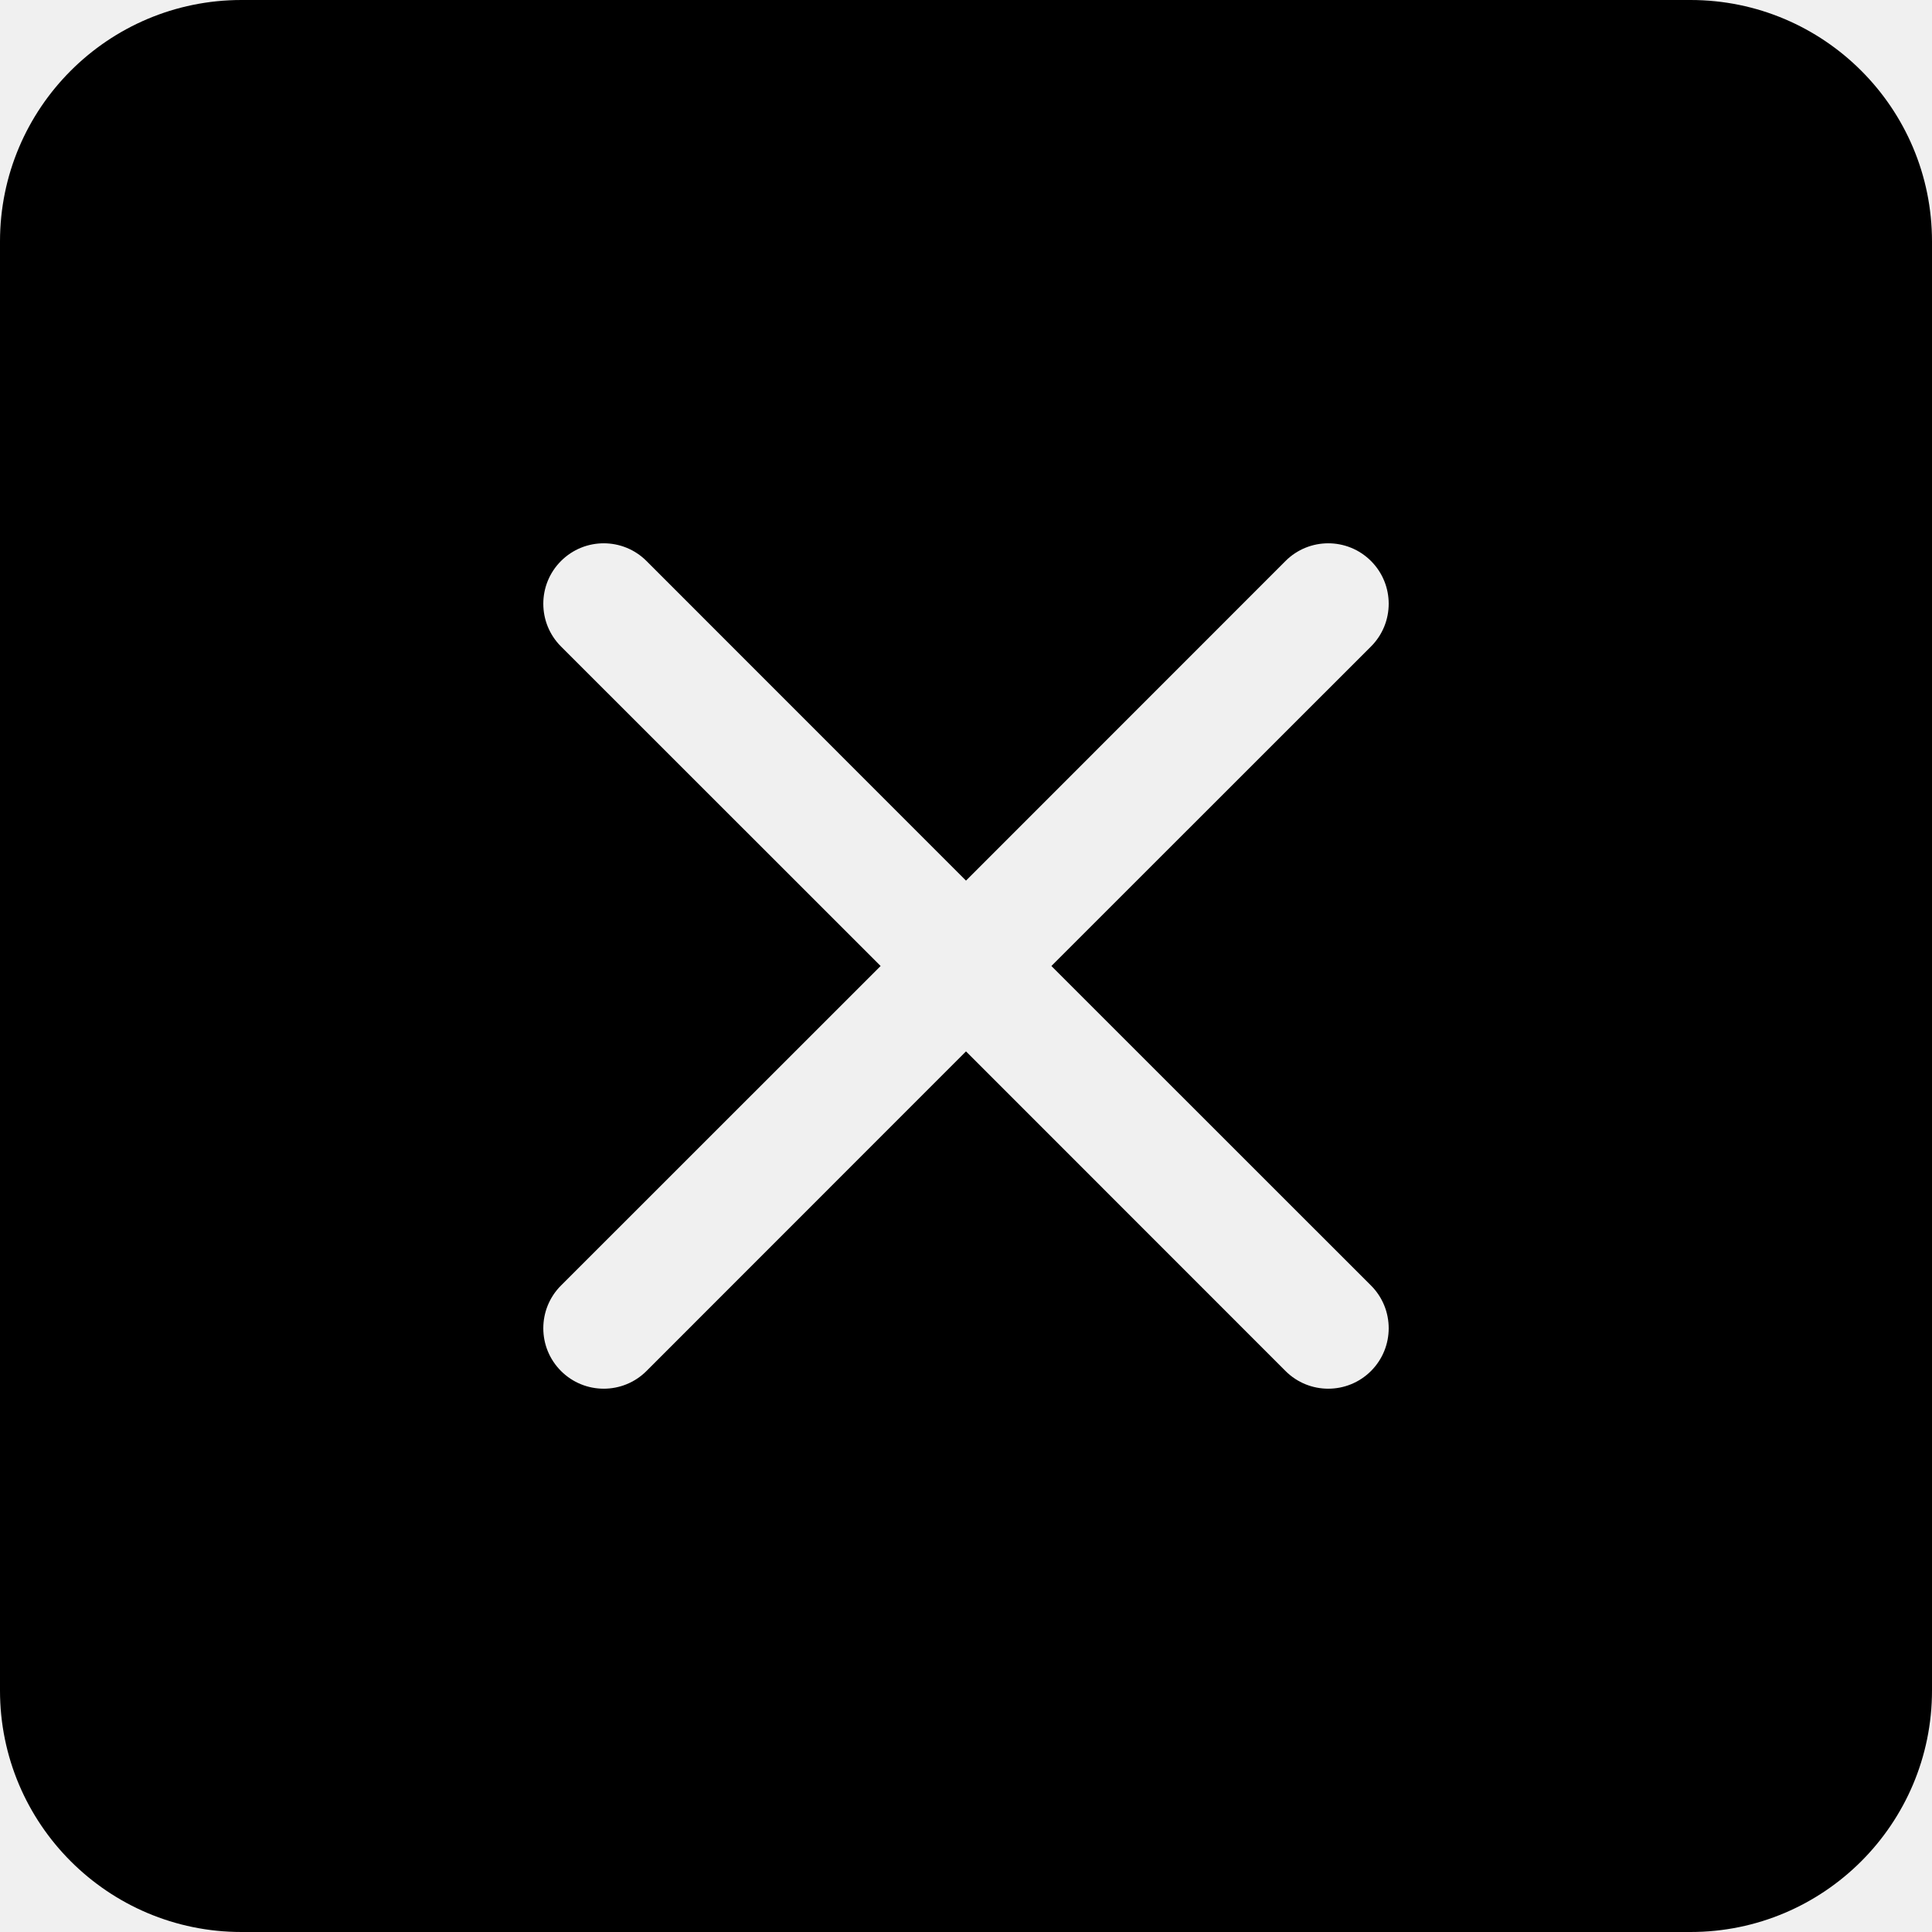
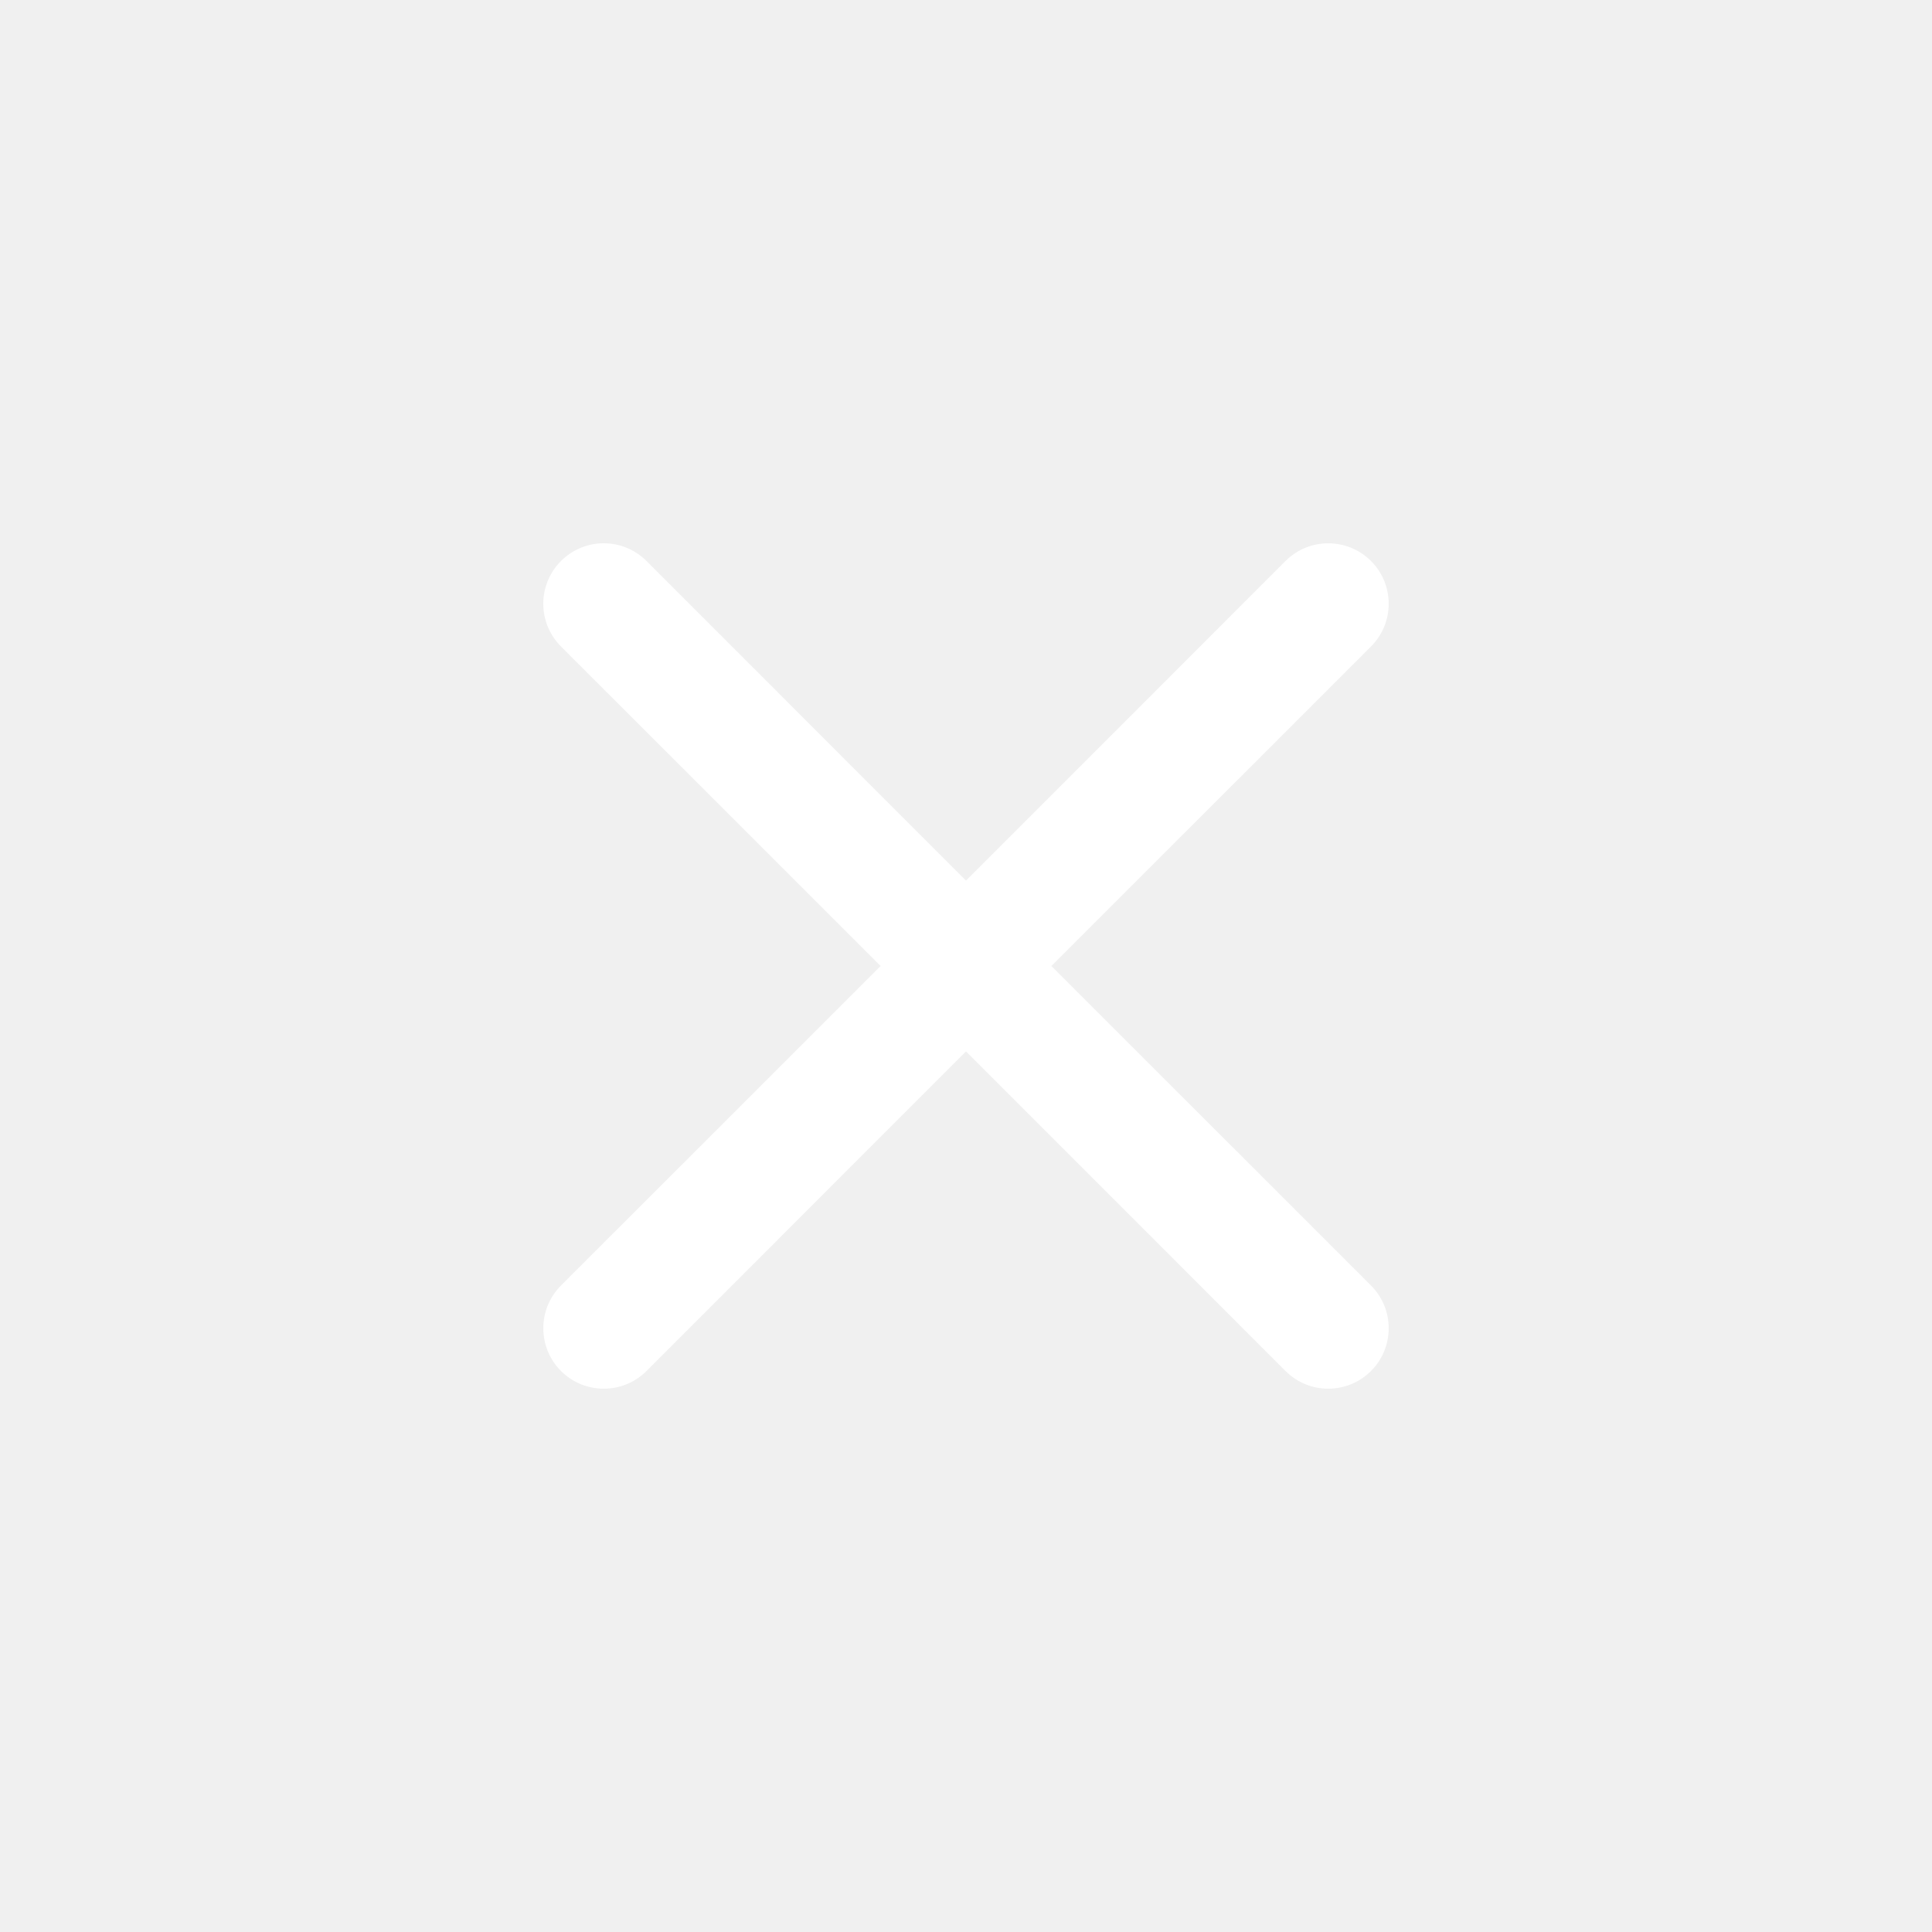
- <svg xmlns="http://www.w3.org/2000/svg" fill="black" viewBox="0 0 16 16">
-   <path d="M2 0a2 2 0 0 0-2 2v12a2 2 0 0 0 2 2h12a2 2 0 0 0 2-2V2a2 2 0 0 0-2-2H2zm3.354 4.646L8 7.293l2.646-2.647a.5.5 0 0 1 .708.708L8.707 8l2.647 2.646a.5.5 0 0 1-.708.708L8 8.707l-2.646 2.647a.5.5 0 0 1-.708-.708L7.293 8 4.646 5.354a.5.5 0 1 1 .708-.708z" />
+ <svg xmlns="http://www.w3.org/2000/svg" fill="white" viewBox="0 0 16 16">
+   <path d="M4.646 4.646a.5.5 0 0 1 .708 0L8 7.293l2.646-2.647a.5.5 0 0 1 .708.708L8.707 8l2.647 2.646a.5.5 0 0 1-.708.708L8 8.707l-2.646 2.647a.5.5 0 0 1-.708-.708L7.293 8 4.646 5.354a.5.5 0 0 1 0-.708z" />
</svg>
